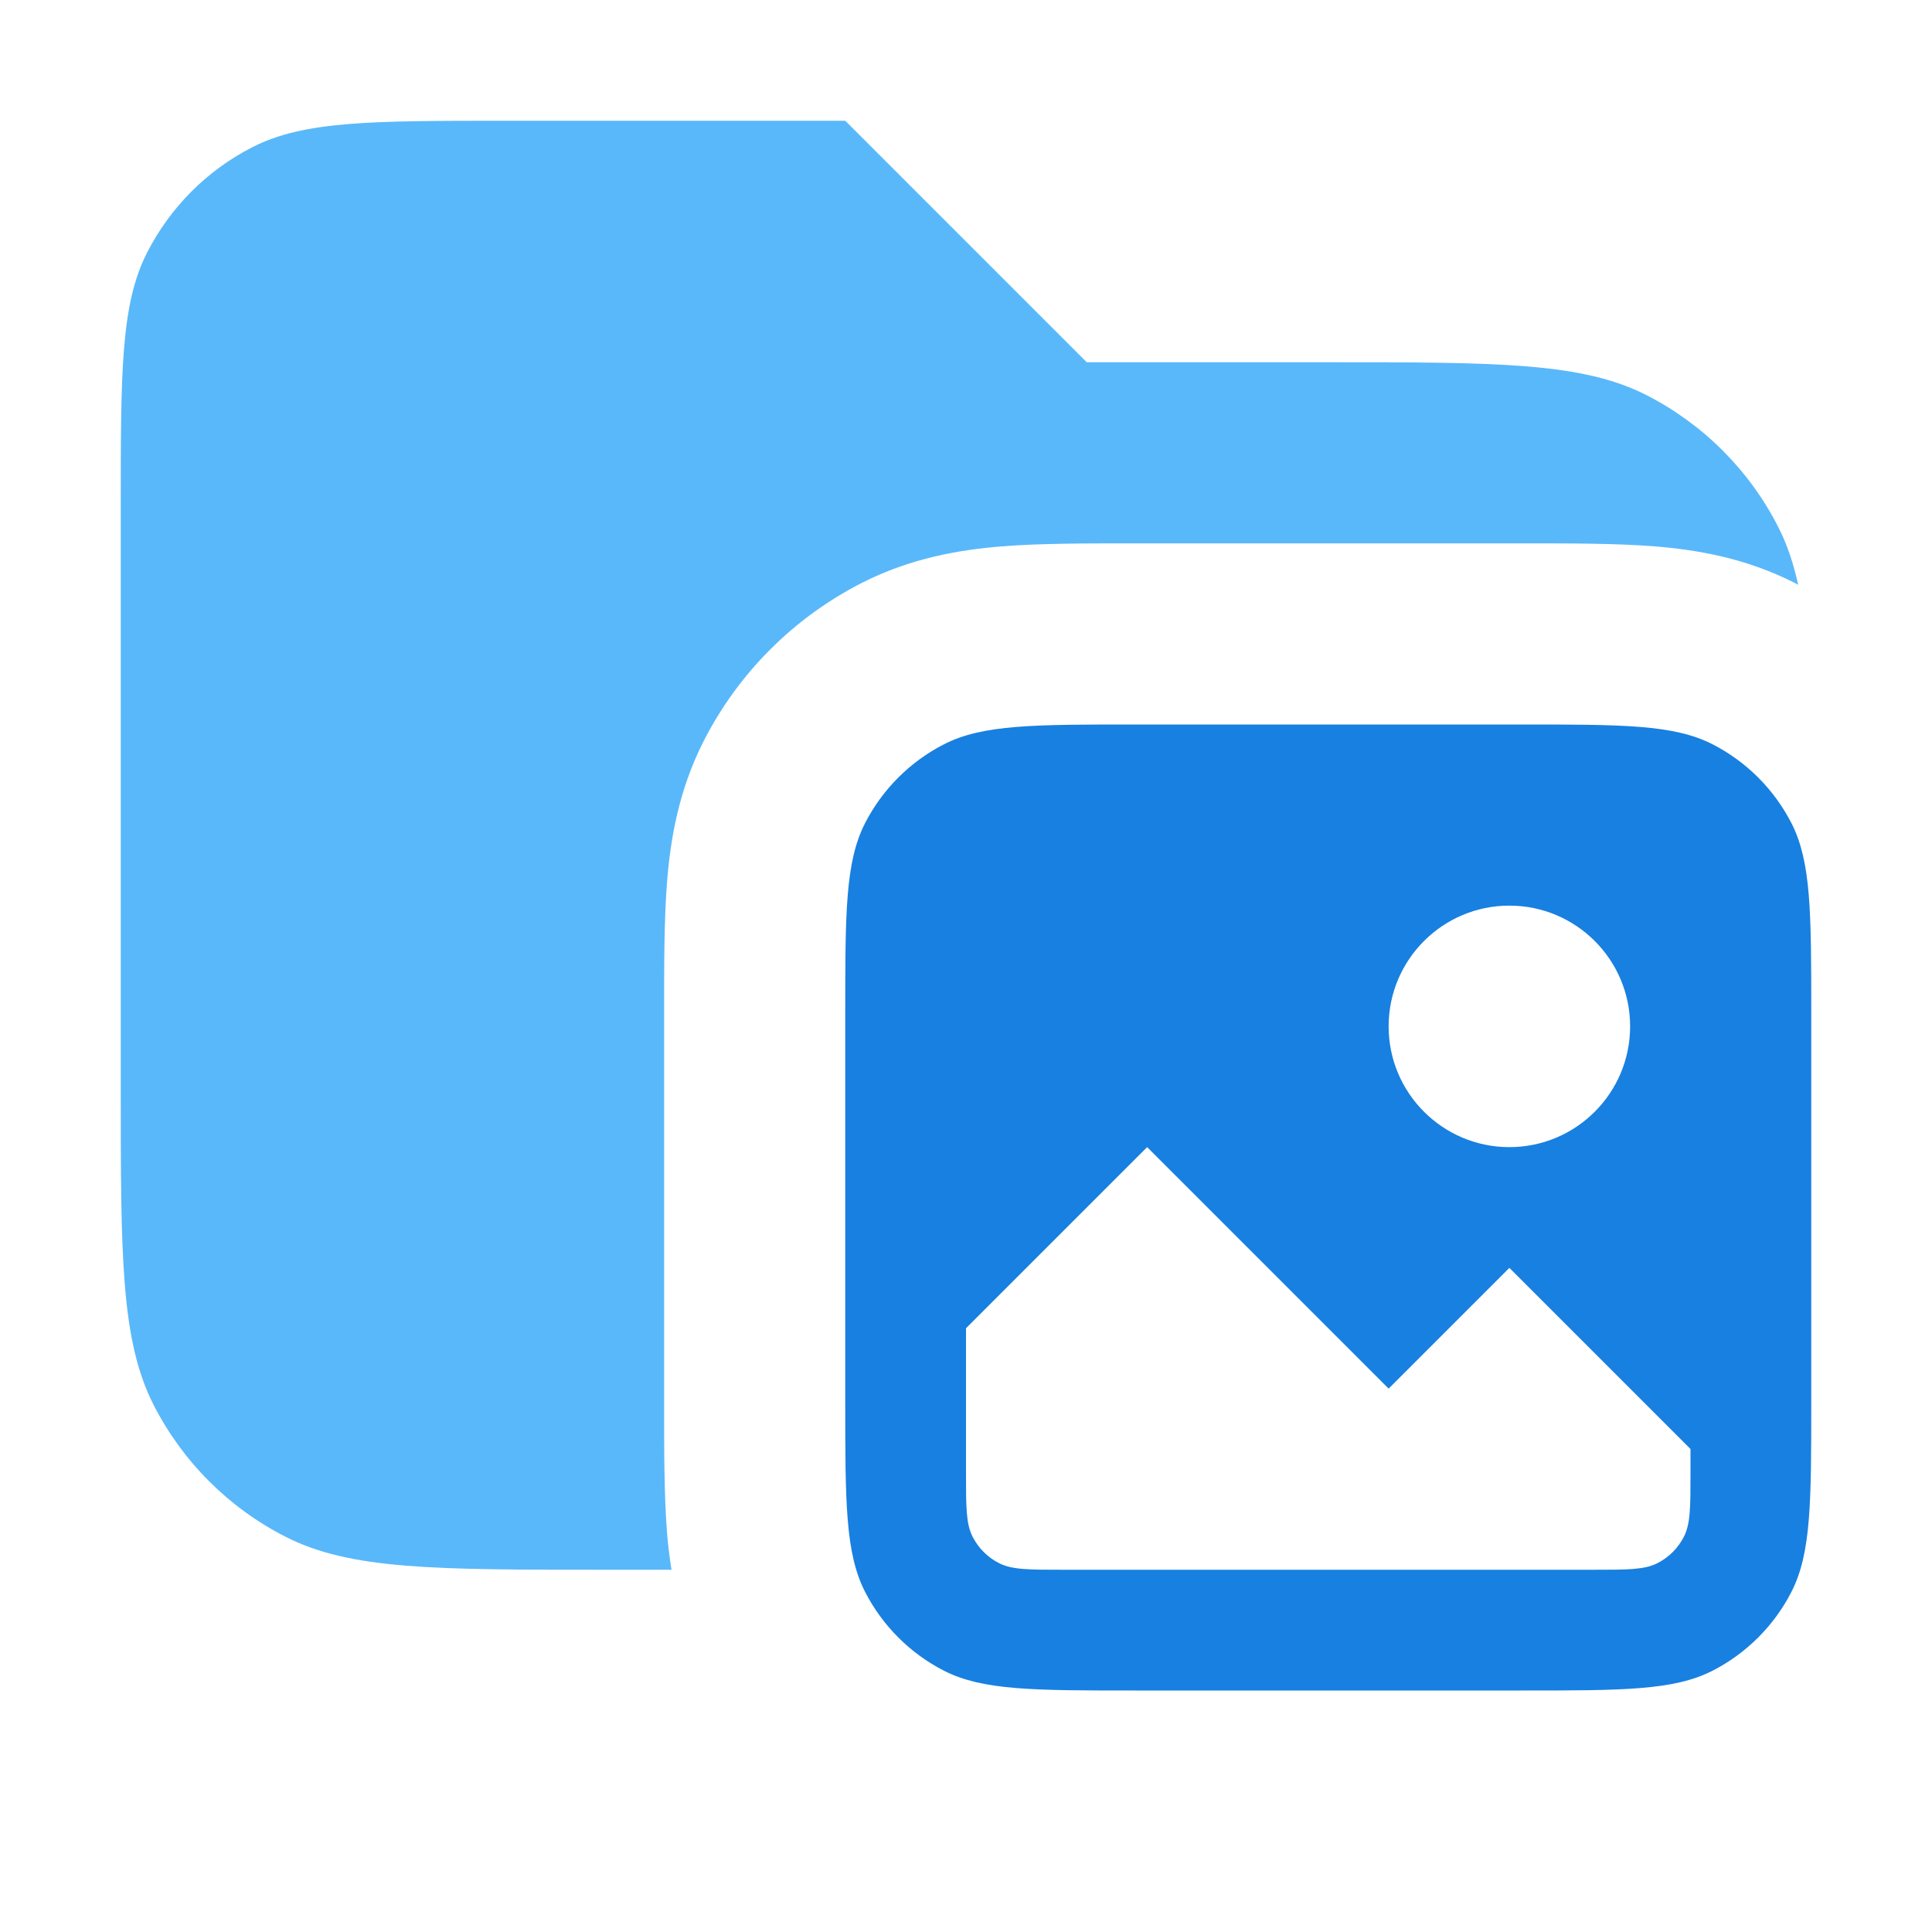
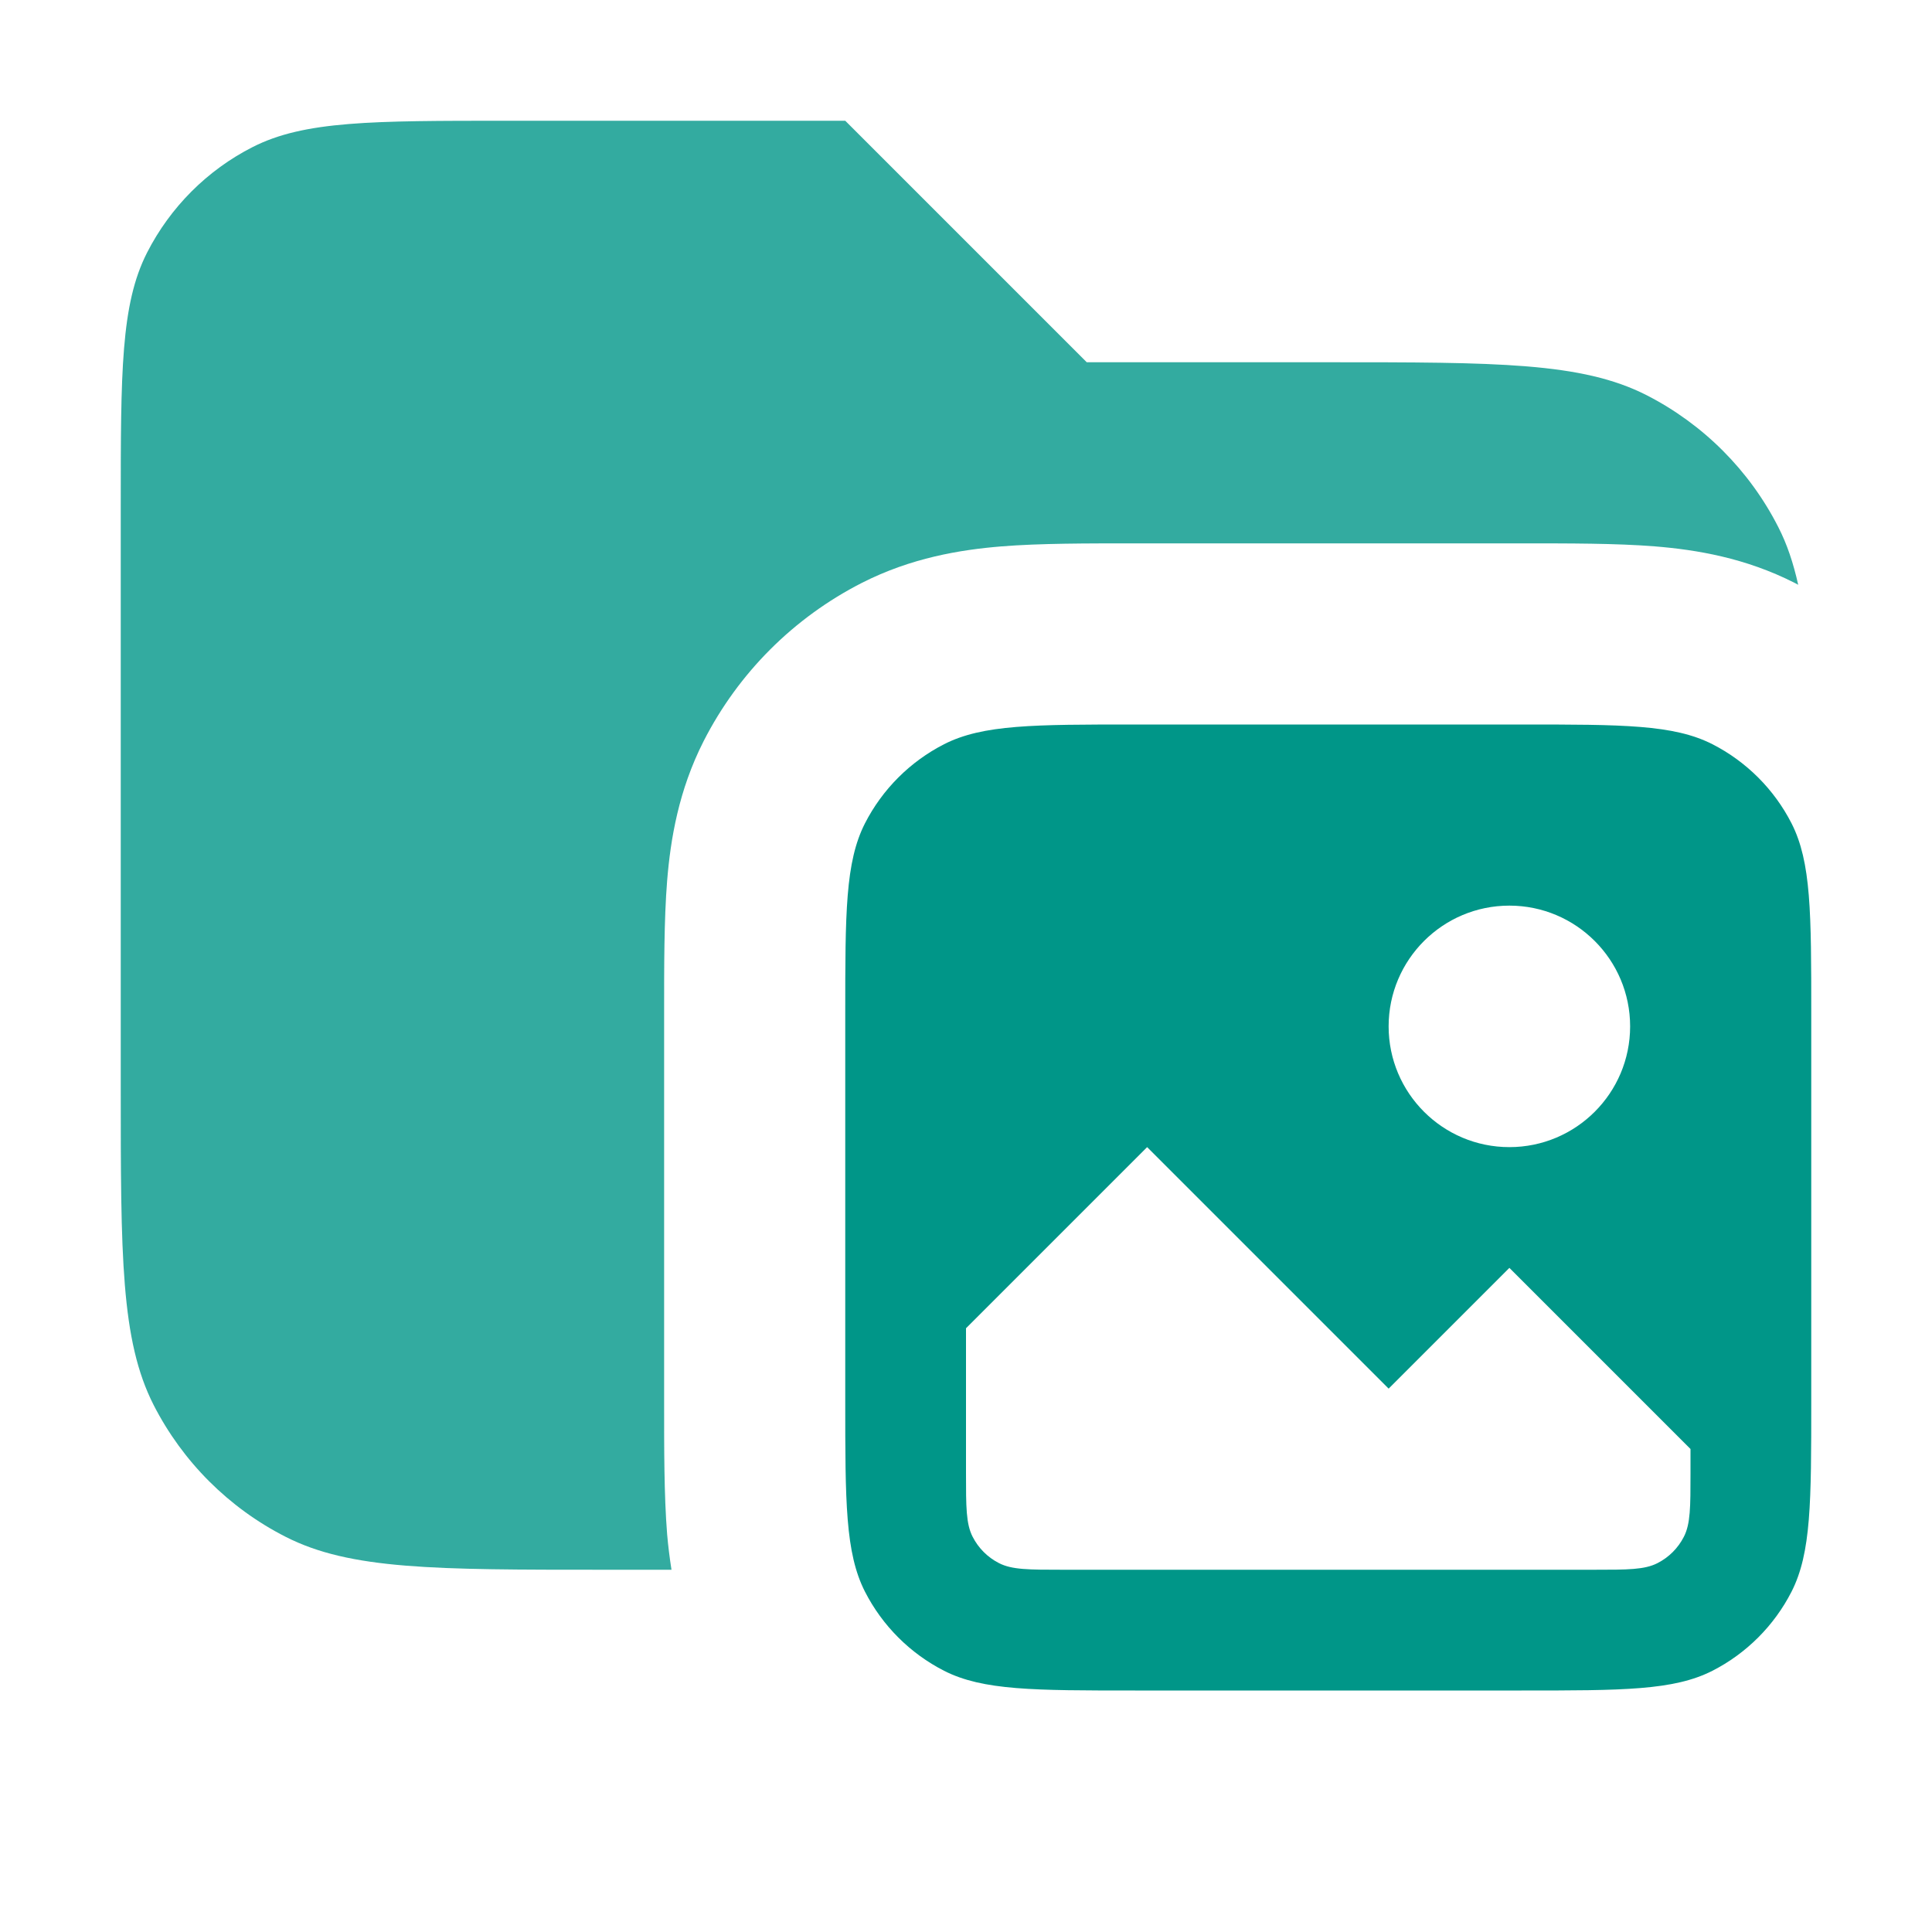
<svg xmlns="http://www.w3.org/2000/svg" width="16" height="16" viewBox="0 0 16 16" fill="none">
-   <path opacity="0.8" d="M9 3H11C12.4 3 13.1 3 13.635 3.272C14.105 3.512 14.488 3.895 14.727 4.365C14.801 4.509 14.852 4.665 14.892 4.843L14.862 4.827C14.455 4.62 14.05 4.553 13.707 4.525C13.382 4.499 12.995 4.5 12.6 4.5H9.4C9.005 4.5 8.618 4.499 8.293 4.525C7.95 4.553 7.545 4.62 7.138 4.827C6.573 5.115 6.115 5.573 5.827 6.138C5.62 6.545 5.553 6.95 5.525 7.293C5.499 7.618 5.5 8.005 5.5 8.4V11.6C5.5 11.995 5.499 12.382 5.525 12.707C5.533 12.8 5.545 12.898 5.561 13H5C3.6 13 2.9 13 2.365 12.727C1.895 12.488 1.512 12.105 1.272 11.635C1 11.1 1 10.4 1 9V4.2C1 3.08 1 2.52 1.218 2.092C1.41 1.716 1.716 1.409 2.092 1.218C2.52 1 3.08 1 4.2 1H7L9 3Z" fill="#30A6F9" />
-   <path d="M12.6 6C13.439 6 13.86 6 14.181 6.163C14.463 6.307 14.693 6.537 14.837 6.819C15 7.14 15 7.561 15 8.4V11.6C15 12.439 15 12.86 14.837 13.181C14.693 13.463 14.463 13.693 14.181 13.837C13.86 14 13.439 14 12.6 14H9.4C8.561 14 8.14 14 7.819 13.837C7.537 13.693 7.307 13.463 7.163 13.181C7 12.86 7 12.439 7 11.6V8.4C7 7.561 7 7.14 7.163 6.819C7.307 6.537 7.537 6.307 7.819 6.163C8.14 6 8.561 6 9.4 6H12.6ZM8 11V12.2C8 12.48 8 12.62 8.055 12.727C8.103 12.821 8.179 12.897 8.273 12.945C8.38 13 8.52 13 8.8 13H13.2C13.48 13 13.62 13 13.727 12.945C13.821 12.897 13.897 12.821 13.945 12.727C14 12.62 14 12.48 14 12.2V12L12.5 10.5L11.5 11.5L9.5 9.5L8 11ZM12.5 7.5C11.948 7.5 11.5 7.948 11.5 8.5C11.5 9.052 11.948 9.5 12.5 9.5C13.052 9.5 13.5 9.052 13.5 8.5C13.5 7.948 13.052 7.5 12.5 7.5Z" fill="#1880E0" />
+   <path opacity="0.8" d="M9 3H11C12.4 3 13.1 3 13.635 3.272C14.105 3.512 14.488 3.895 14.727 4.365C14.801 4.509 14.852 4.665 14.892 4.843L14.862 4.827C14.455 4.62 14.05 4.553 13.707 4.525C13.382 4.499 12.995 4.5 12.6 4.5H9.4C9.005 4.5 8.618 4.499 8.293 4.525C7.95 4.553 7.545 4.62 7.138 4.827C6.573 5.115 6.115 5.573 5.827 6.138C5.62 6.545 5.553 6.95 5.525 7.293C5.499 7.618 5.5 8.005 5.5 8.4V11.6C5.5 11.995 5.499 12.382 5.525 12.707C5.533 12.8 5.545 12.898 5.561 13H5C3.6 13 2.9 13 2.365 12.727C1.895 12.488 1.512 12.105 1.272 11.635C1 11.1 1 10.4 1 9V4.2C1 3.08 1 2.52 1.218 2.092C1.41 1.716 1.716 1.409 2.092 1.218C2.52 1 3.08 1 4.2 1H7L9 3Z" fill="#009688" />
+   <path d="M12.6 6C13.439 6 13.86 6 14.181 6.163C14.463 6.307 14.693 6.537 14.837 6.819C15 7.14 15 7.561 15 8.4V11.6C15 12.439 15 12.86 14.837 13.181C14.693 13.463 14.463 13.693 14.181 13.837C13.86 14 13.439 14 12.6 14H9.4C8.561 14 8.14 14 7.819 13.837C7.537 13.693 7.307 13.463 7.163 13.181C7 12.86 7 12.439 7 11.6V8.4C7 7.561 7 7.14 7.163 6.819C7.307 6.537 7.537 6.307 7.819 6.163C8.14 6 8.561 6 9.4 6H12.6ZM8 11V12.2C8 12.48 8 12.62 8.055 12.727C8.103 12.821 8.179 12.897 8.273 12.945C8.38 13 8.52 13 8.8 13H13.2C13.48 13 13.62 13 13.727 12.945C13.821 12.897 13.897 12.821 13.945 12.727C14 12.62 14 12.48 14 12.2V12L12.5 10.5L11.5 11.5L9.5 9.5L8 11ZM12.5 7.5C11.948 7.5 11.5 7.948 11.5 8.5C11.5 9.052 11.948 9.5 12.5 9.5C13.052 9.5 13.5 9.052 13.5 8.5C13.5 7.948 13.052 7.5 12.5 7.5Z" fill="#009688" />
</svg>
